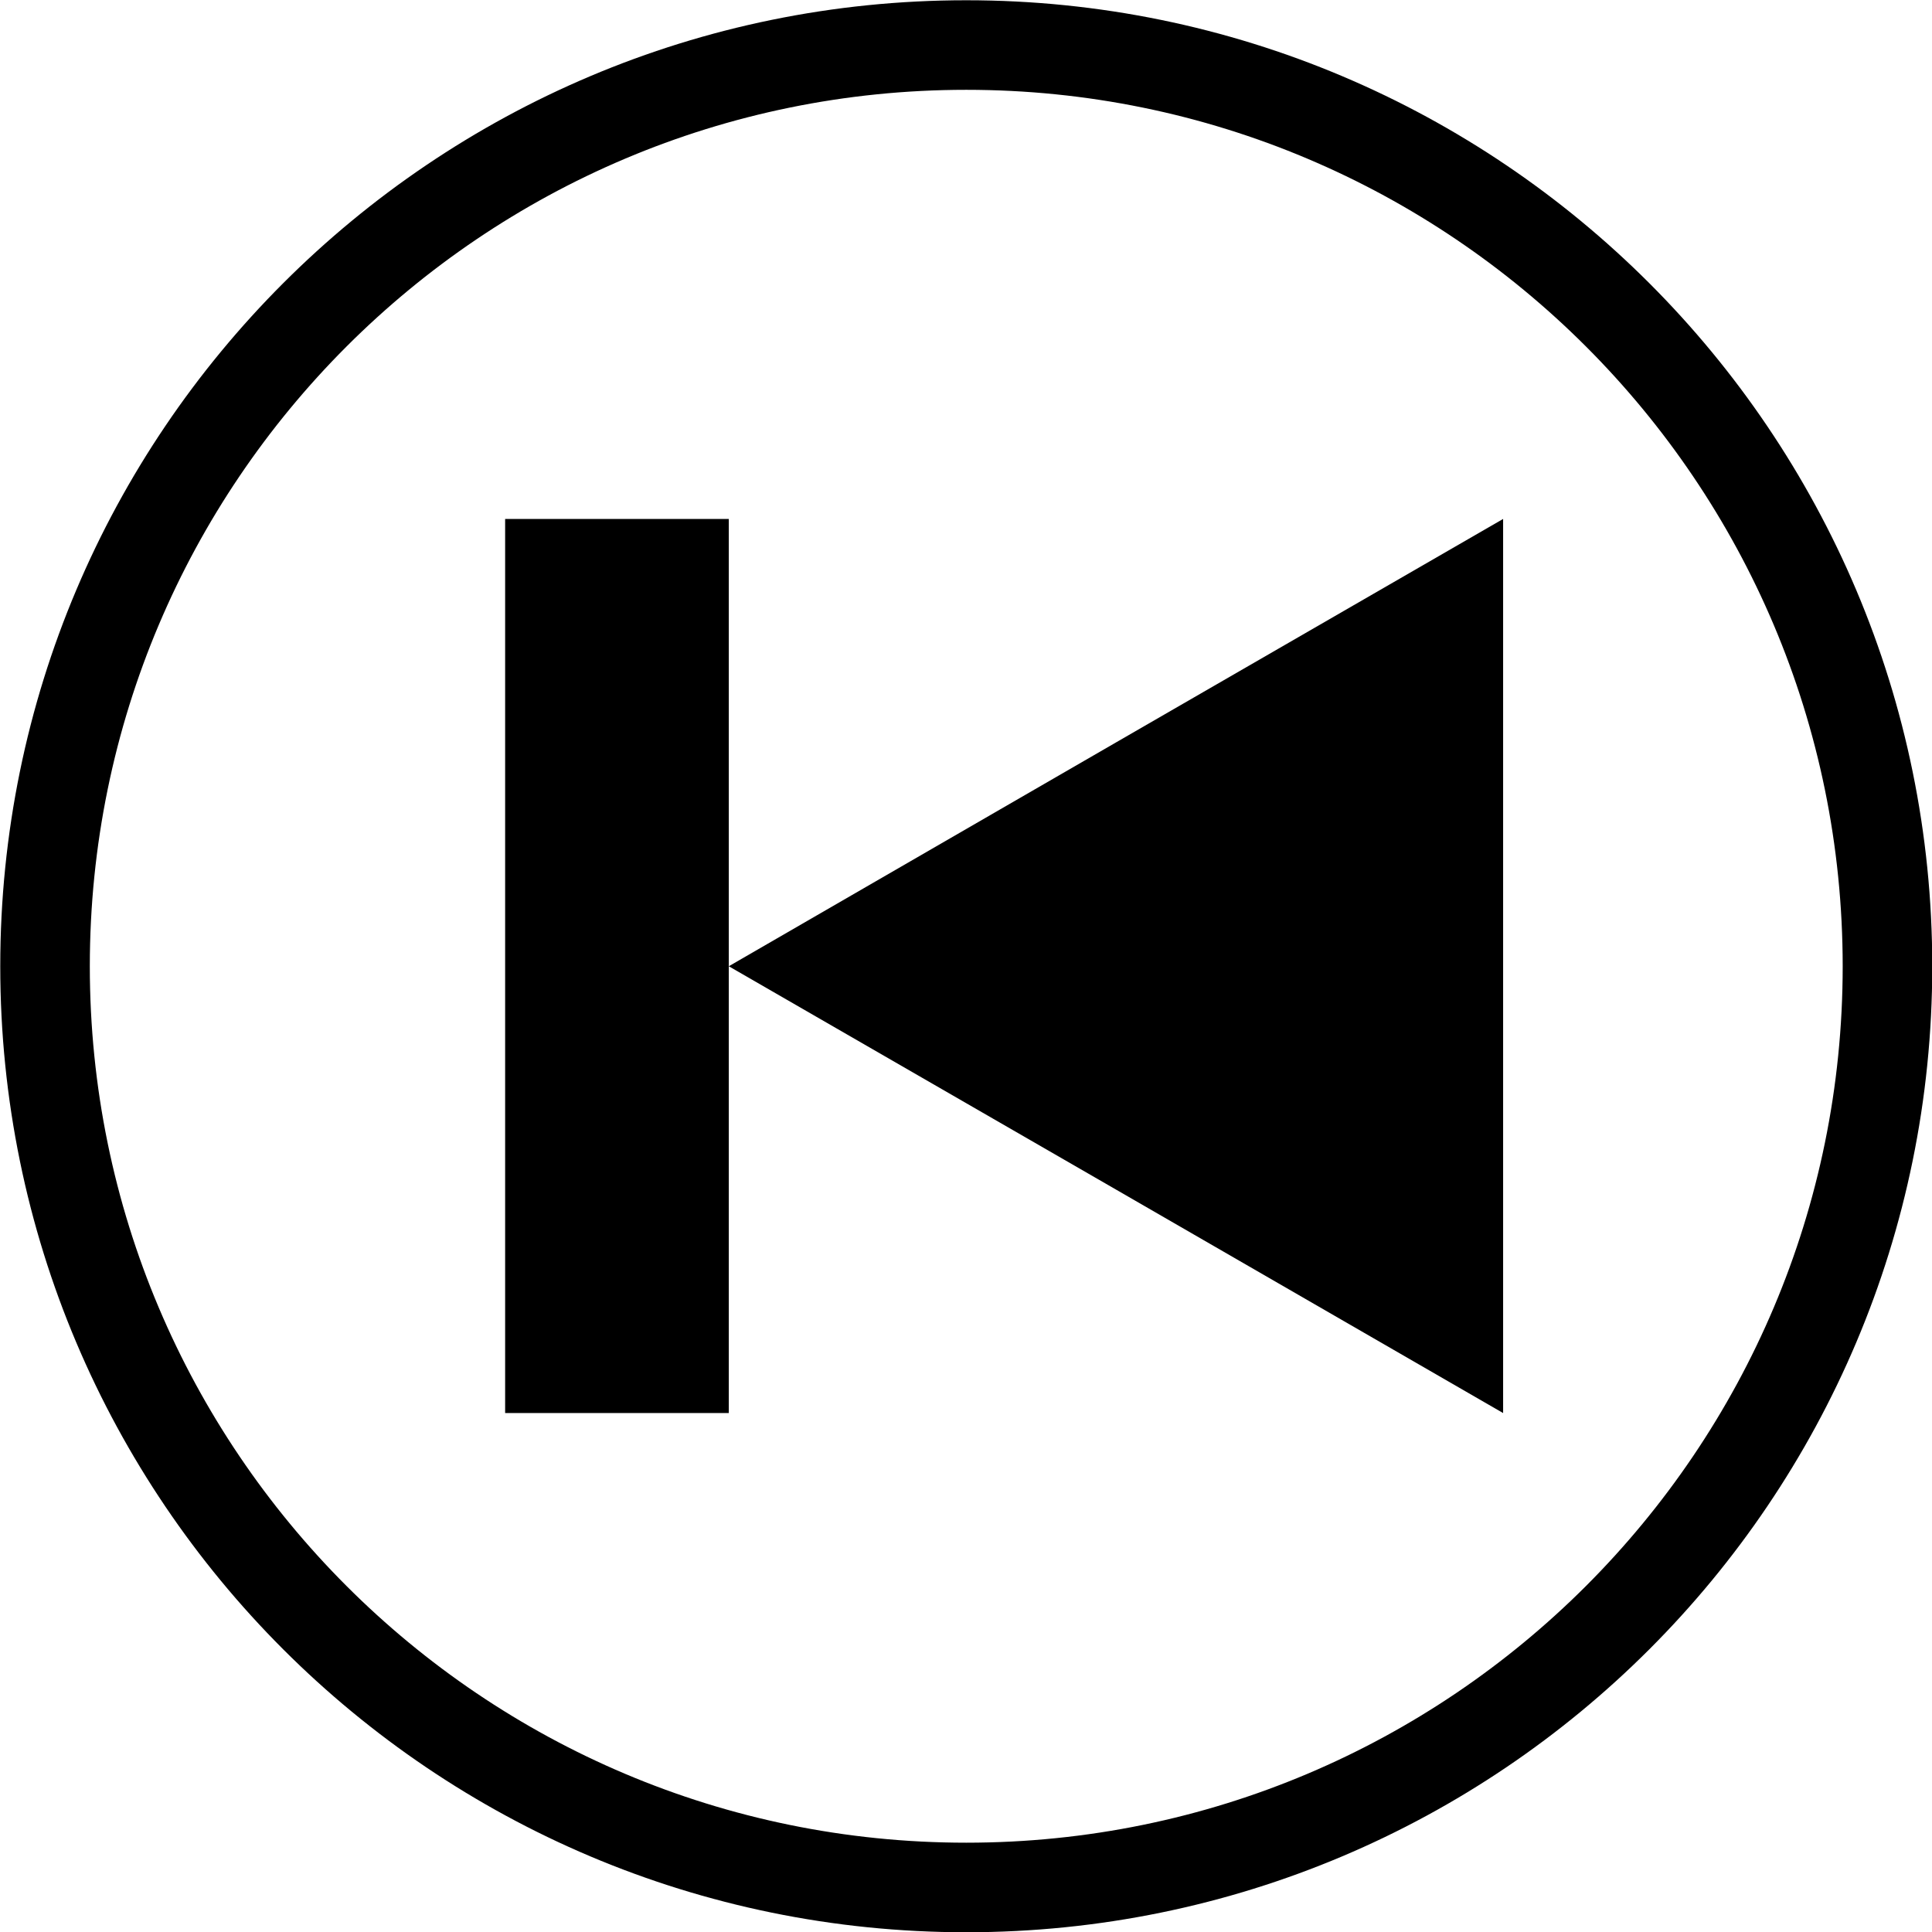
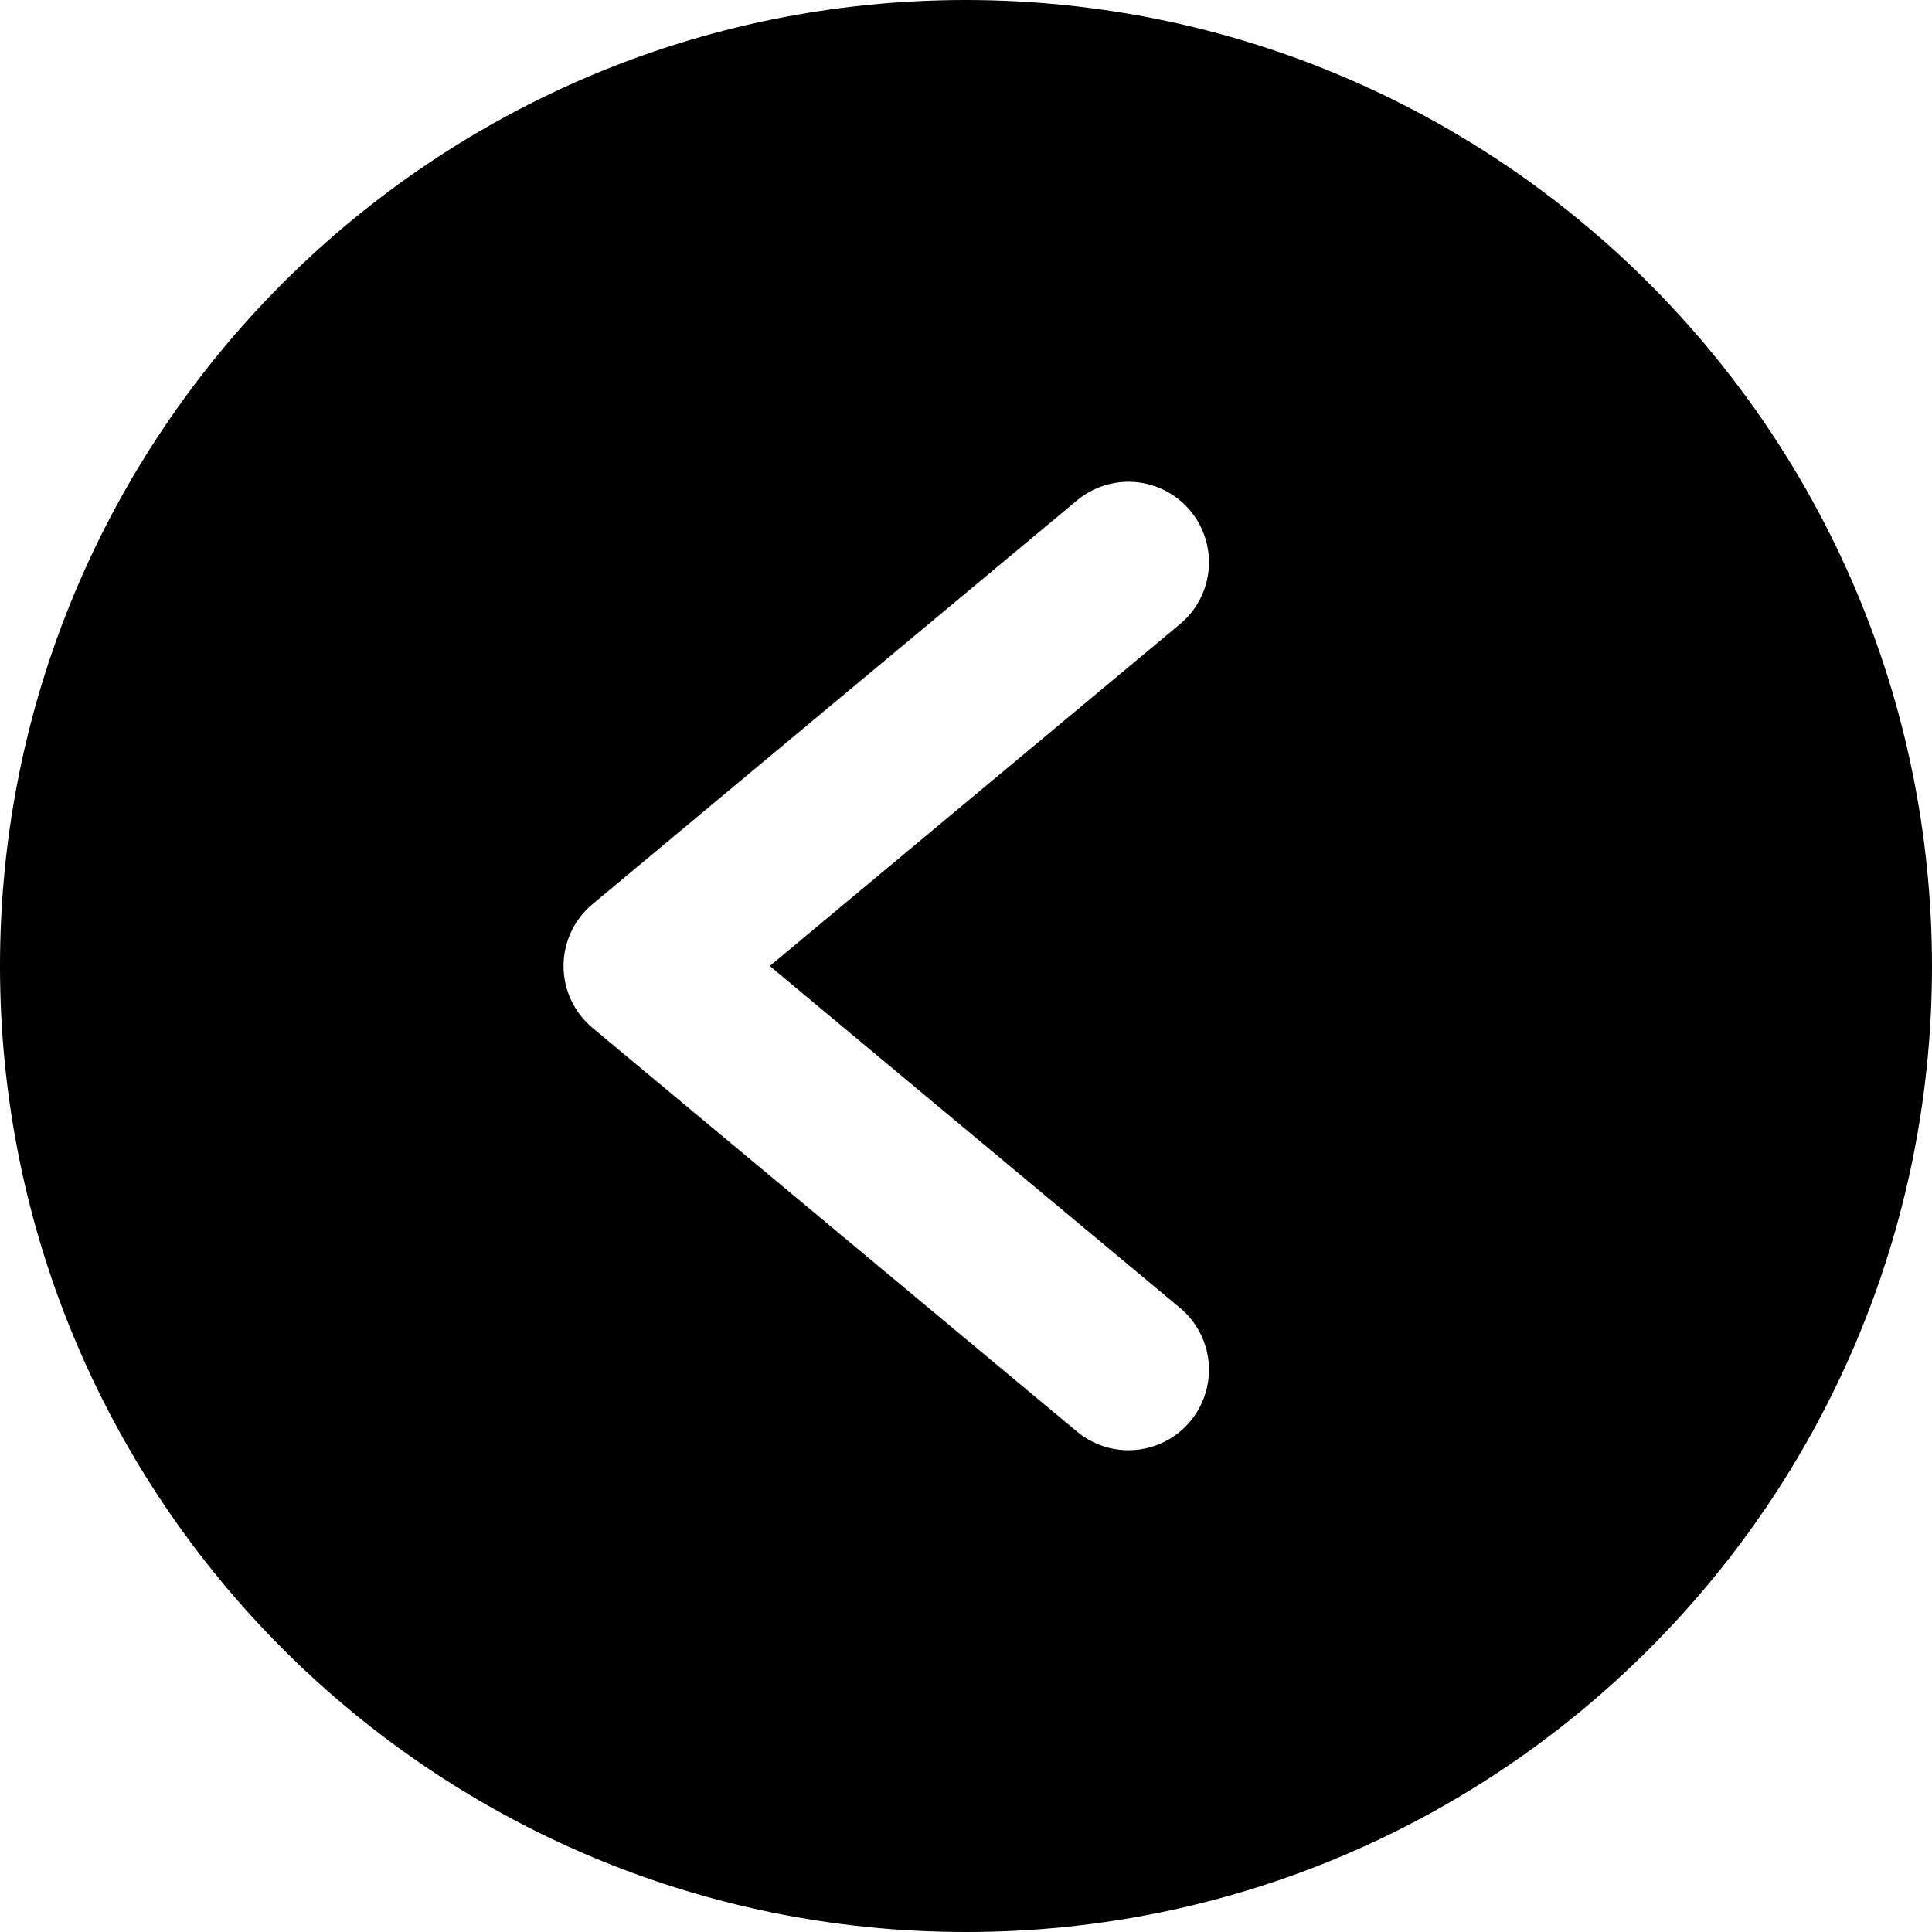
- <svg xmlns="http://www.w3.org/2000/svg" data-name="Layer 58" viewBox="0 0 37.75 37.75">
-   <path d="M14.24 27.61H9.87V10.14h4.37zM29.37 18.88v-8.74l-7.57 4.37-7.56 4.37 7.56 4.36 7.57 4.37v-8.73z" />
-   <circle cx="18.88" cy="18.88" r="18" fill="none" stroke="#000" stroke-miterlimit="10" stroke-width="1.75" />
+ <svg xmlns="http://www.w3.org/2000/svg" viewBox="0 0 24 24">
+   <path d="M12,0A12,12,0,1,0,24,12,12.01,12.01,0,0,0,12,0Zm2.64,16.232a1,1,0,1,1-1.28,1.536l-6-5a1,1,0,0,1,0-1.536l6-5a1,1,0,1,1,1.28,1.536L9.562,12Z" data-name="16. Previous" />
</svg>
